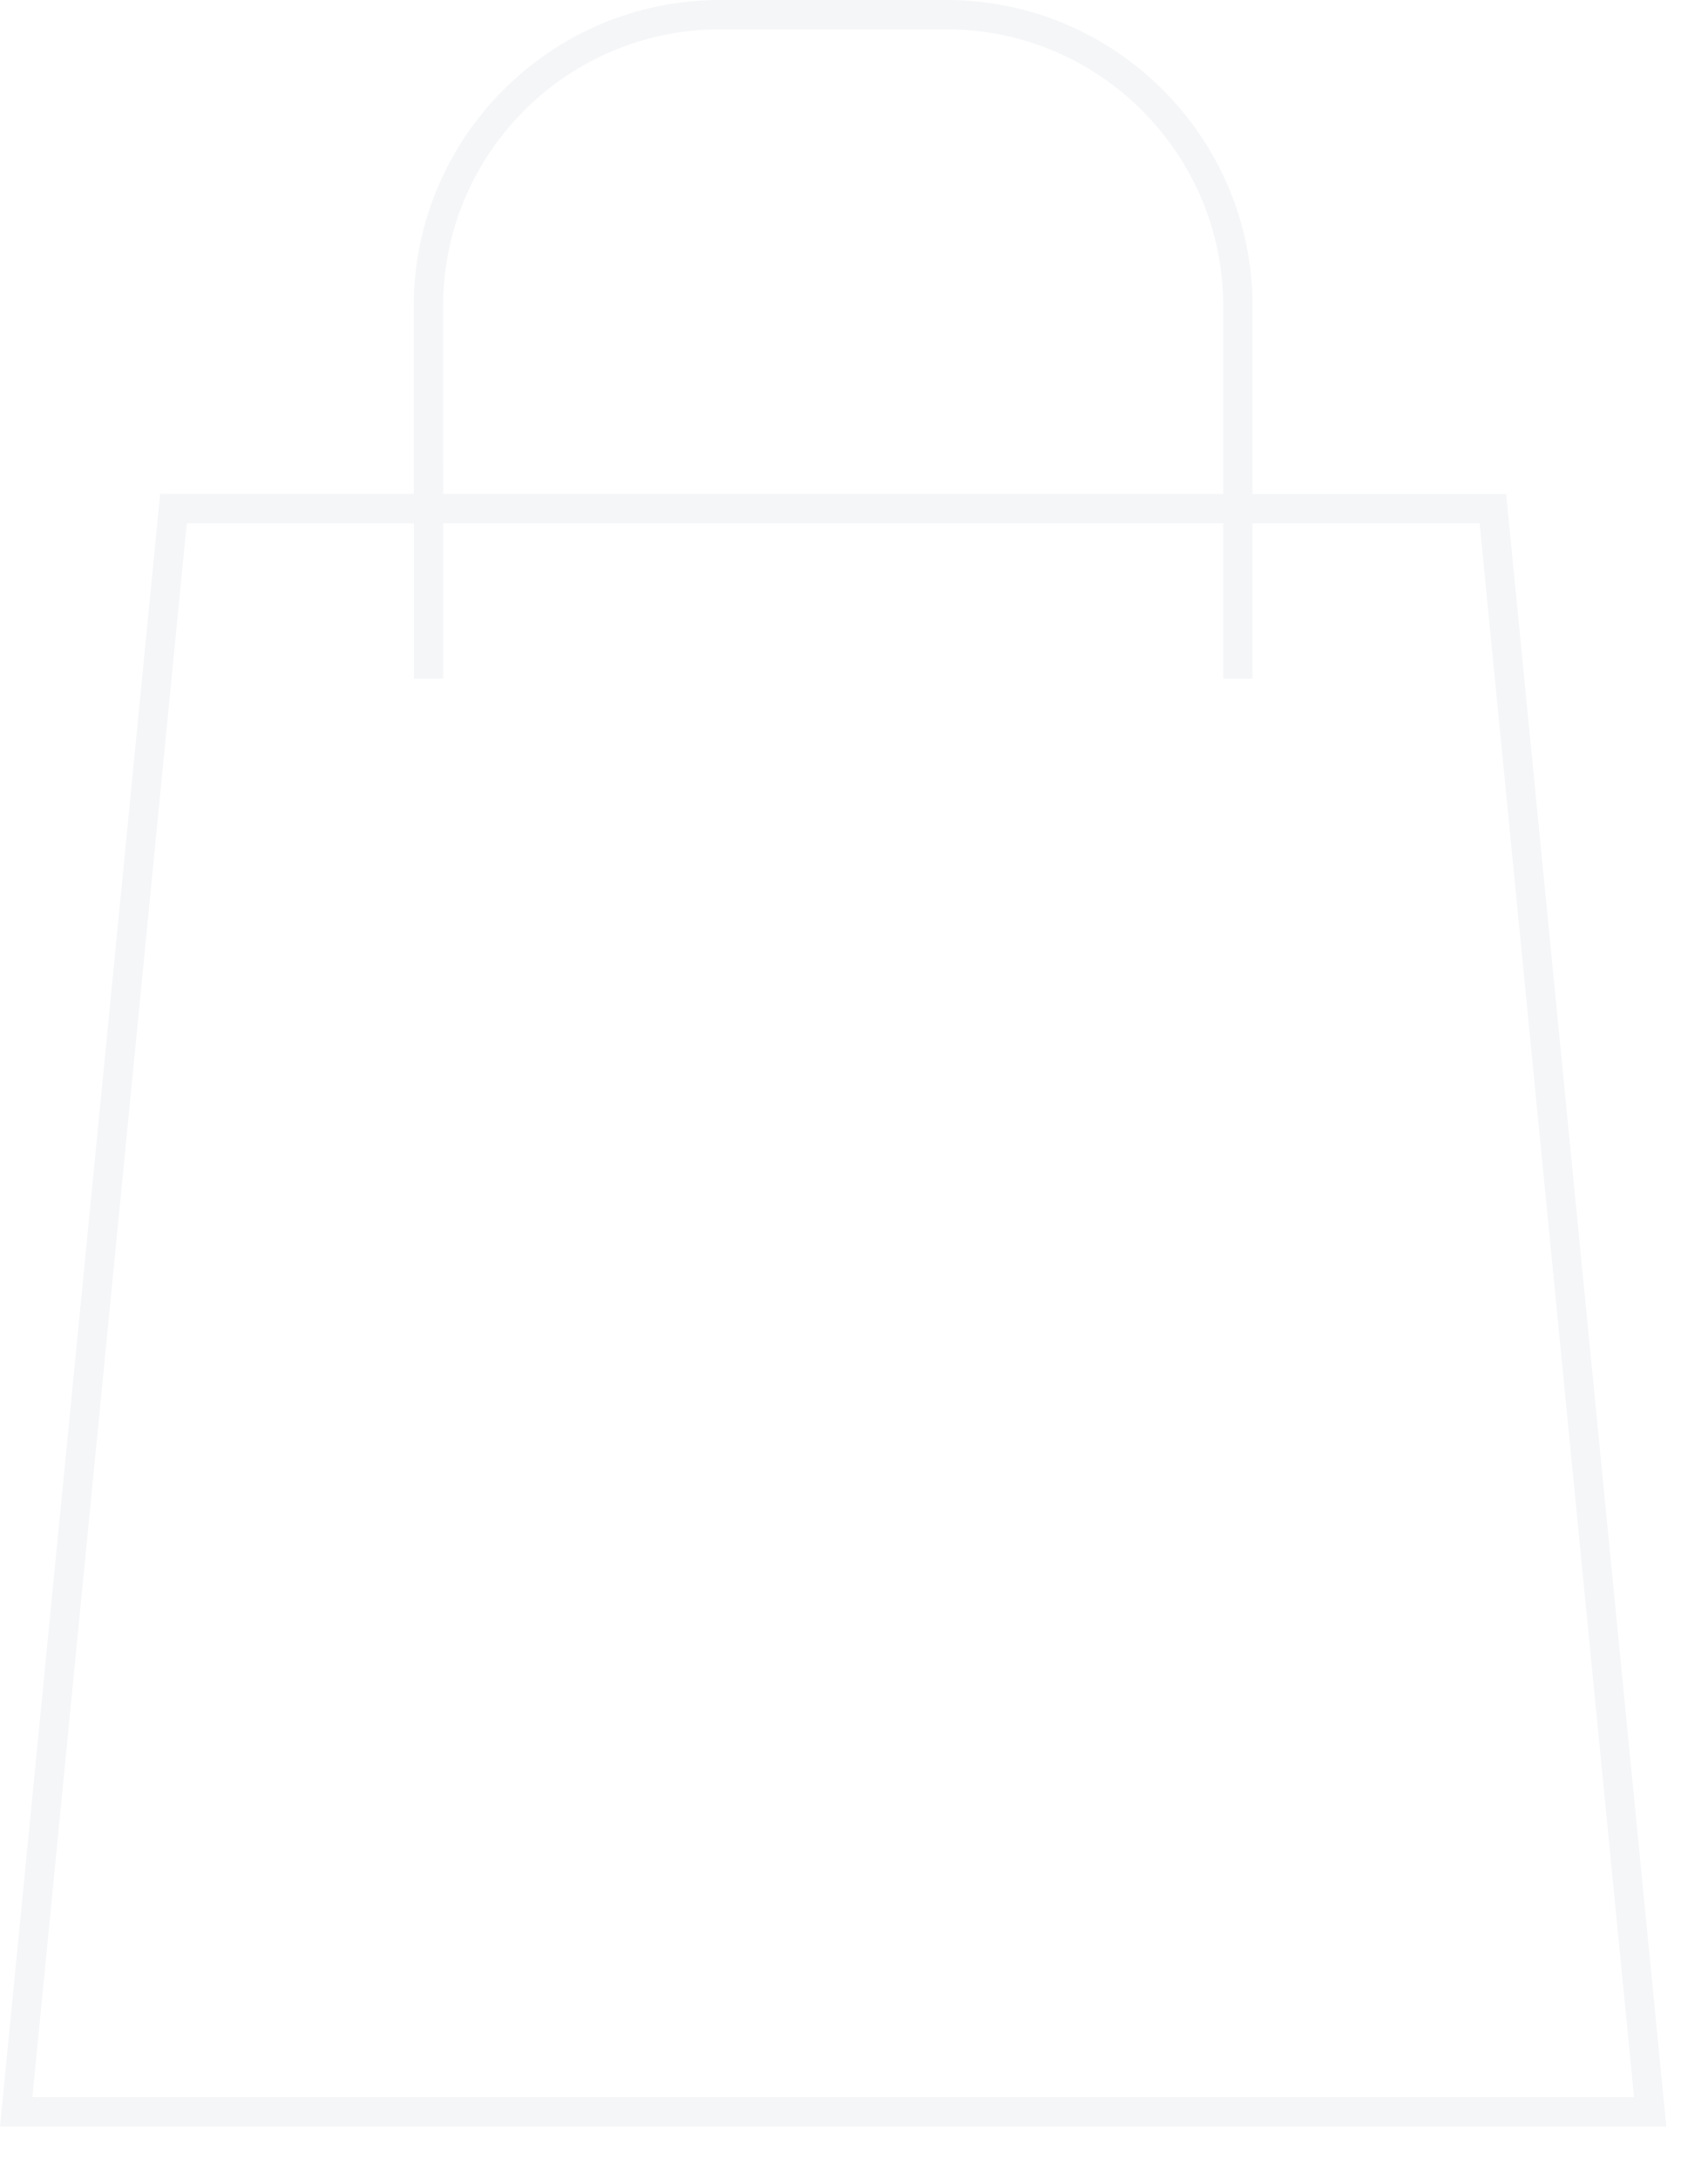
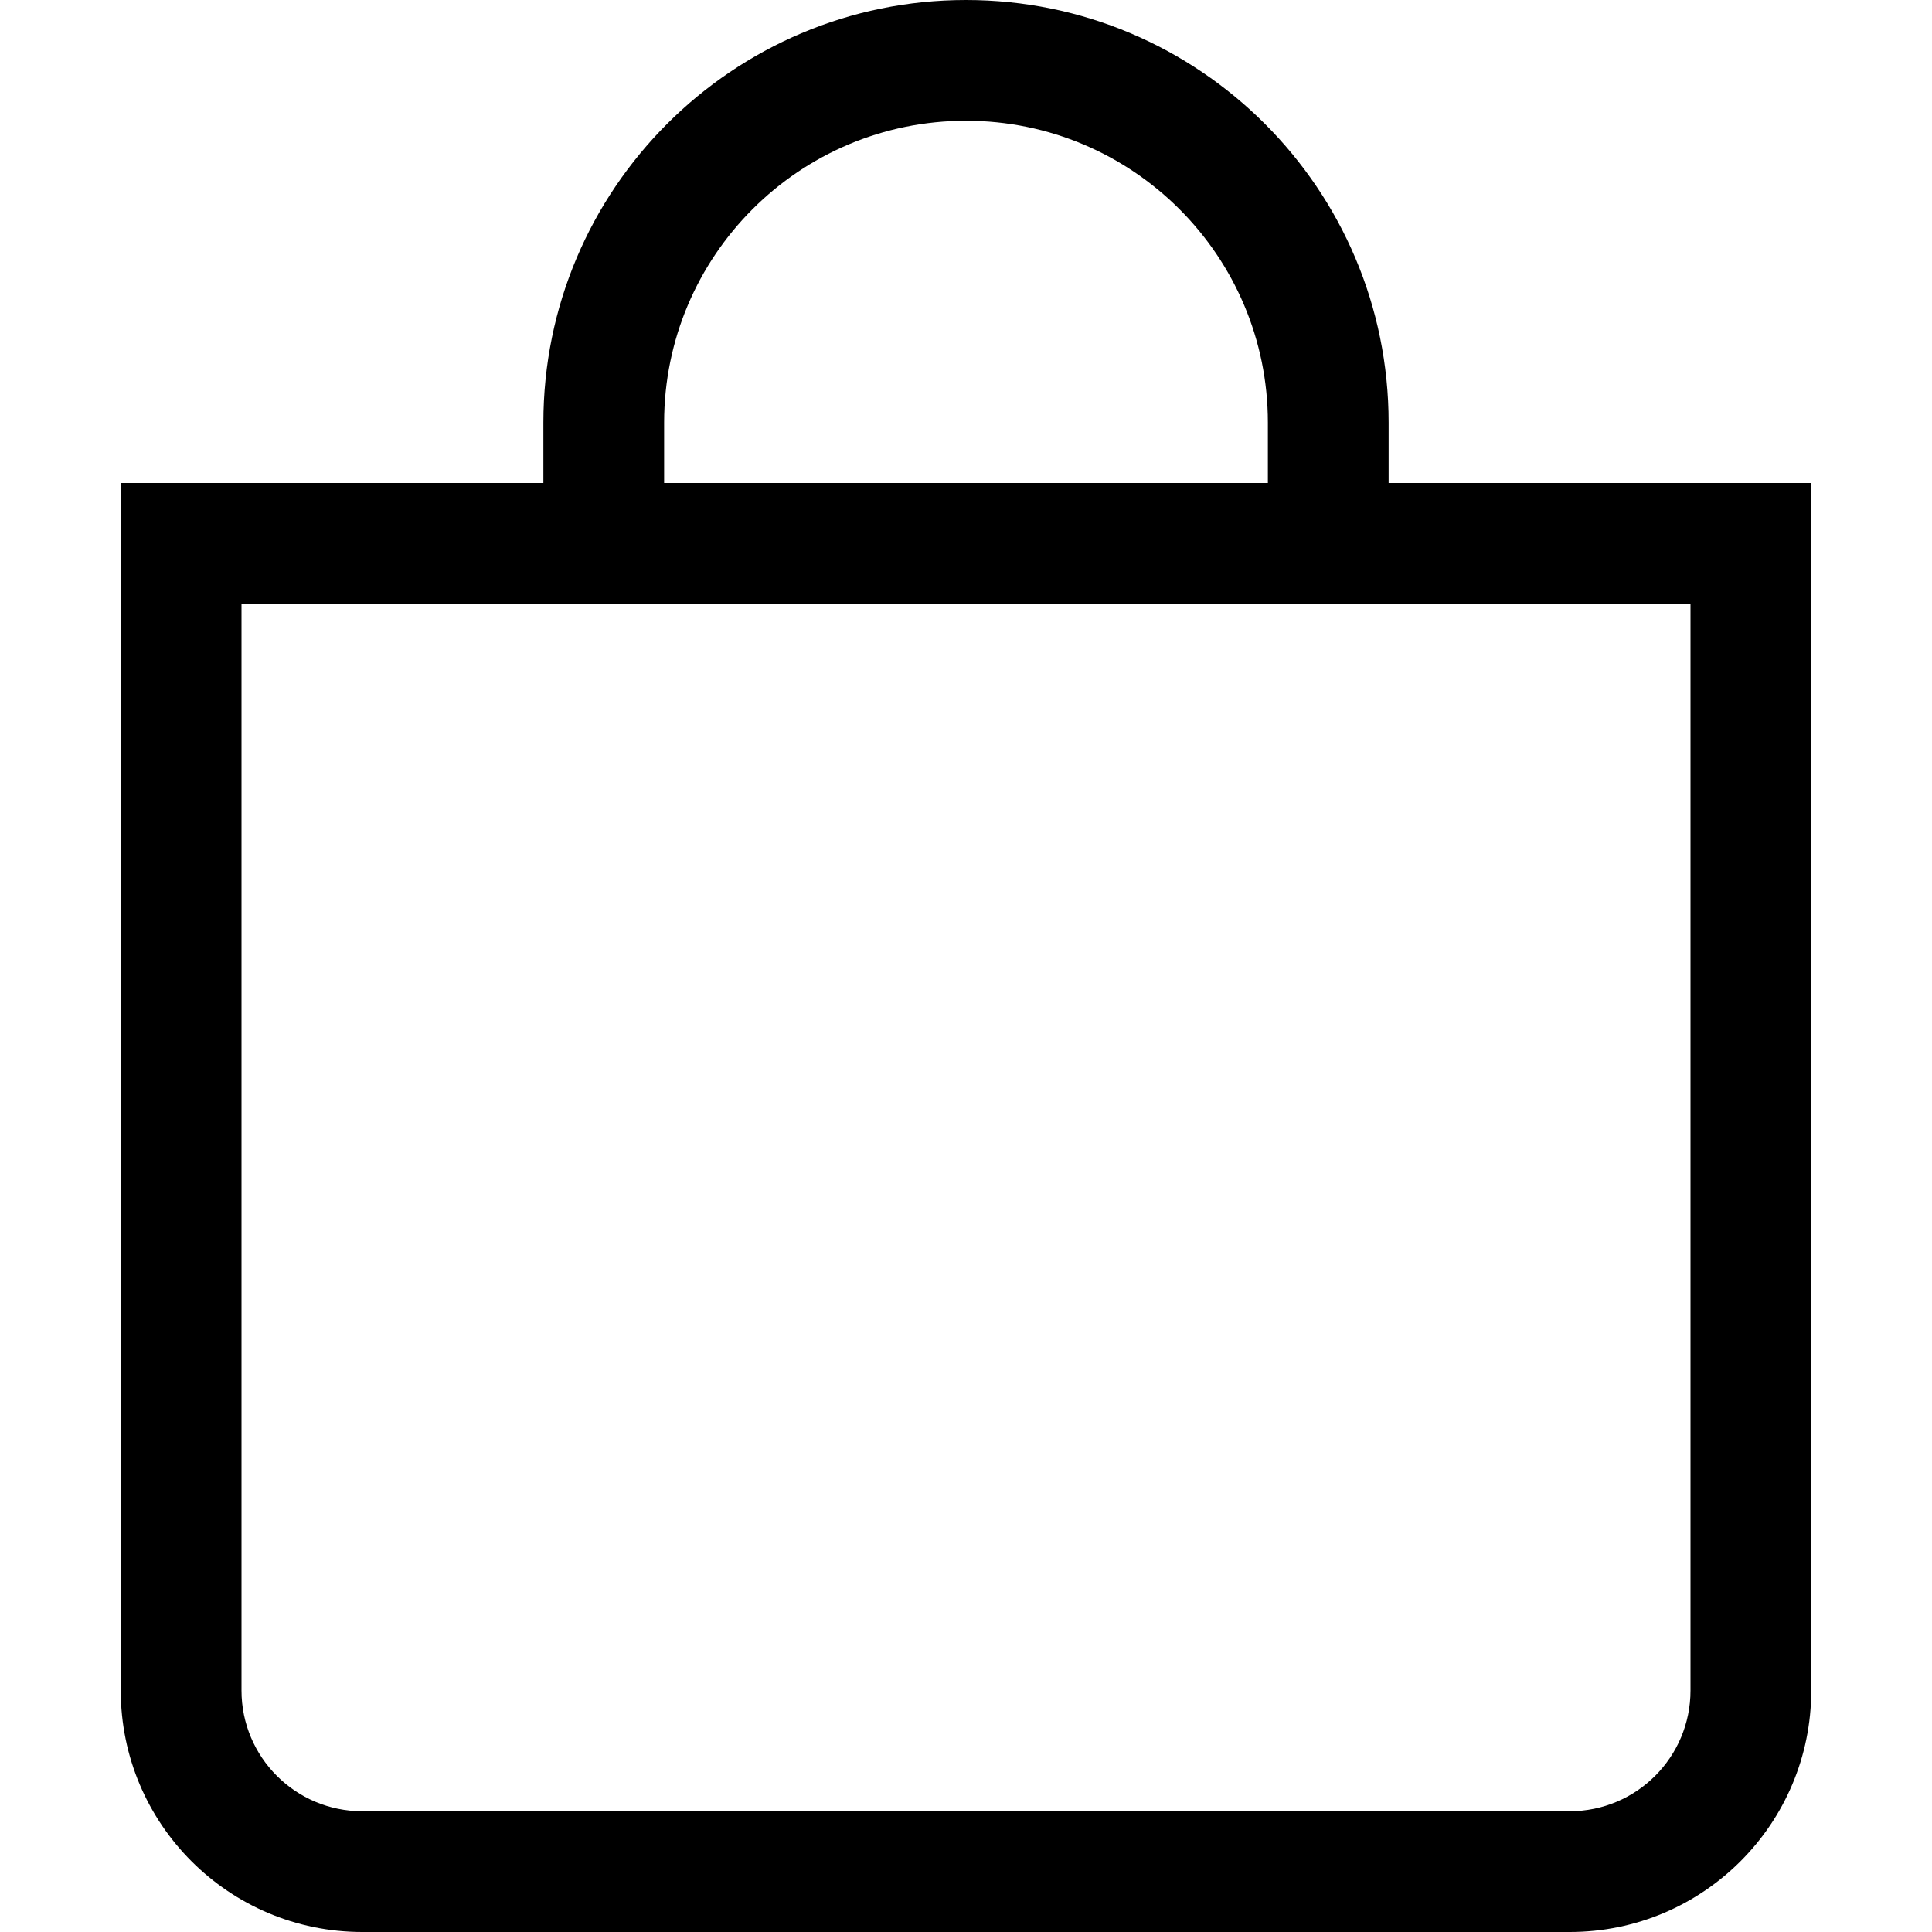
- <svg xmlns="http://www.w3.org/2000/svg" width="29" height="37" viewBox="0 0 29 37" fill="none">
-   <path d="M16.075 0H12.226C9.359 0 7.027 2.332 7.027 5.199V8.387H2.72L0 36.108H28.3L25.58 8.388H21.273V5.199C21.273 2.333 18.941 0 16.075 0L16.075 0ZM7.525 5.199C7.525 2.607 9.633 0.498 12.226 0.498H16.075C18.666 0.498 20.775 2.607 20.775 5.199V8.387H7.526L7.525 5.199ZM25.129 8.886L27.752 35.61H0.55L3.172 8.886H7.028V11.524H7.526V8.886H20.775V11.524H21.273V8.886H25.129Z" fill="#F5F6F8" />
+ <svg xmlns="http://www.w3.org/2000/svg" width="16" height="16" fill="currentColor" class="bi bi-bag" viewBox="0 0 16 16">
+   <path d="M8 1a2.5 2.5 0 0 1 2.5 2.5V4h-5v-.5A2.5 2.5 0 0 1 8 1zm3.5 3v-.5a3.5 3.5 0 1 0-7 0V4H1v10a2 2 0 0 0 2 2h10a2 2 0 0 0 2-2V4h-3.5zM2 5h12v9a1 1 0 0 1-1 1H3a1 1 0 0 1-1-1V5z" />
</svg>
